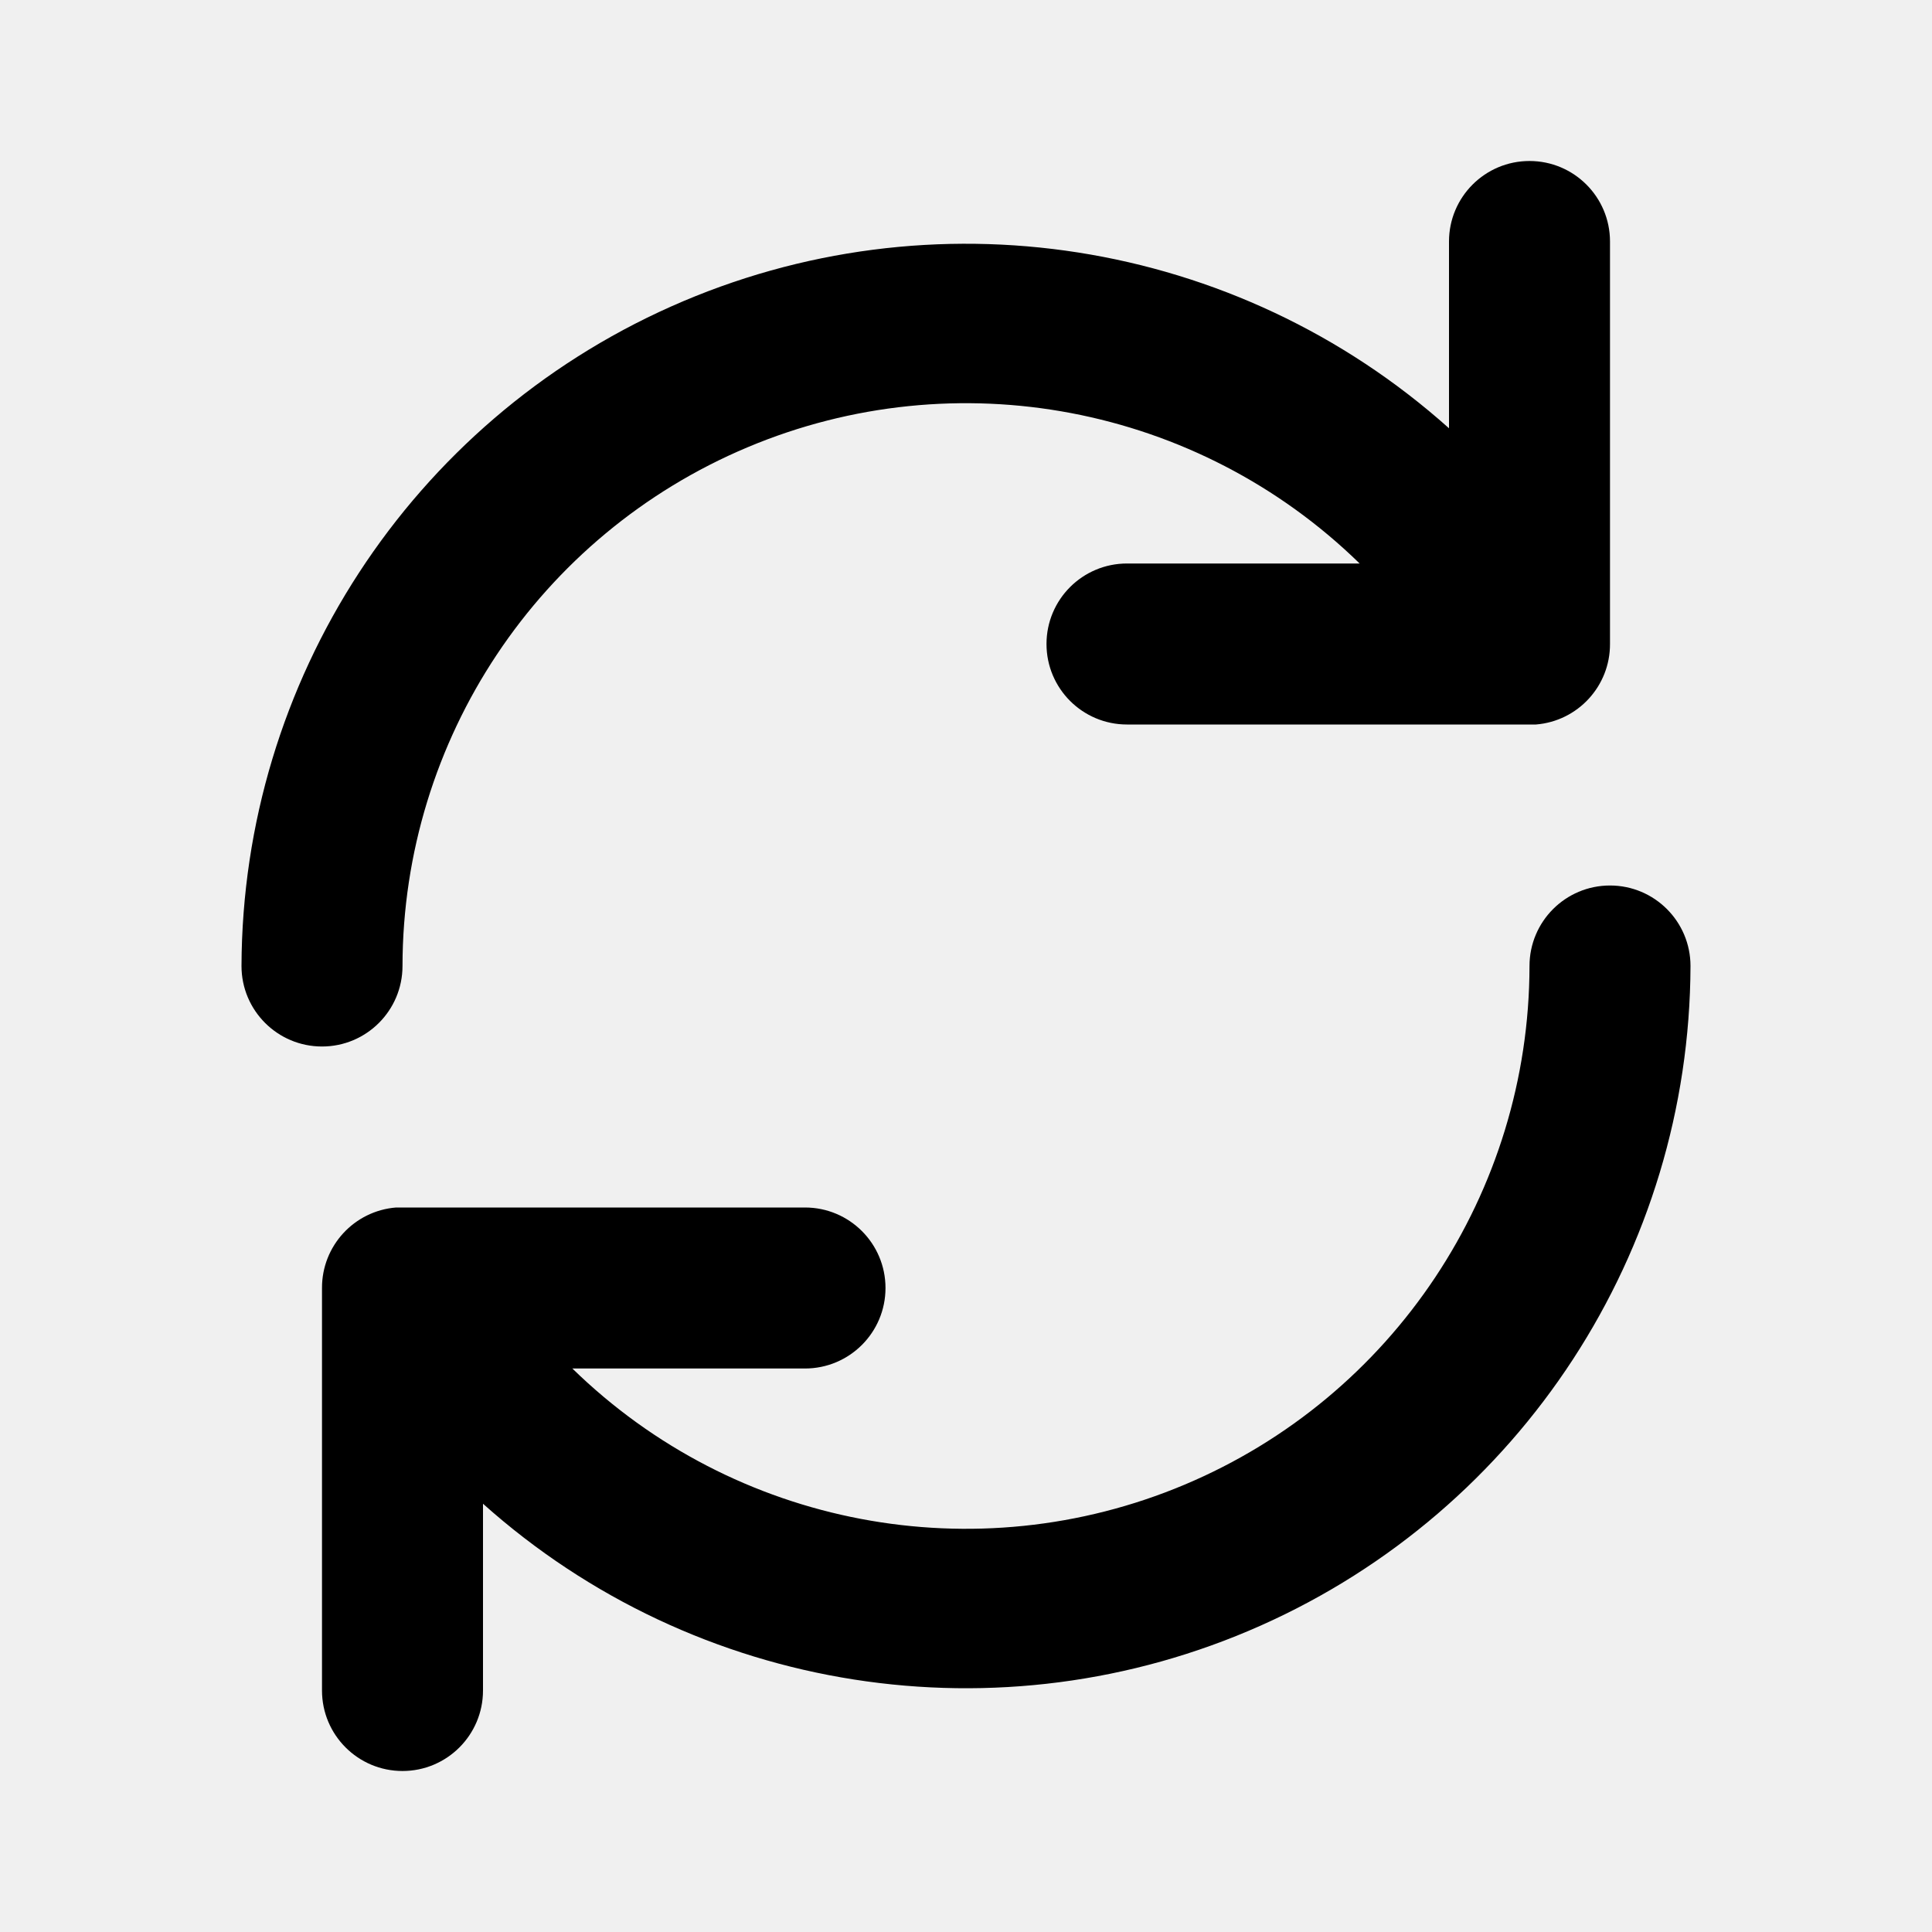
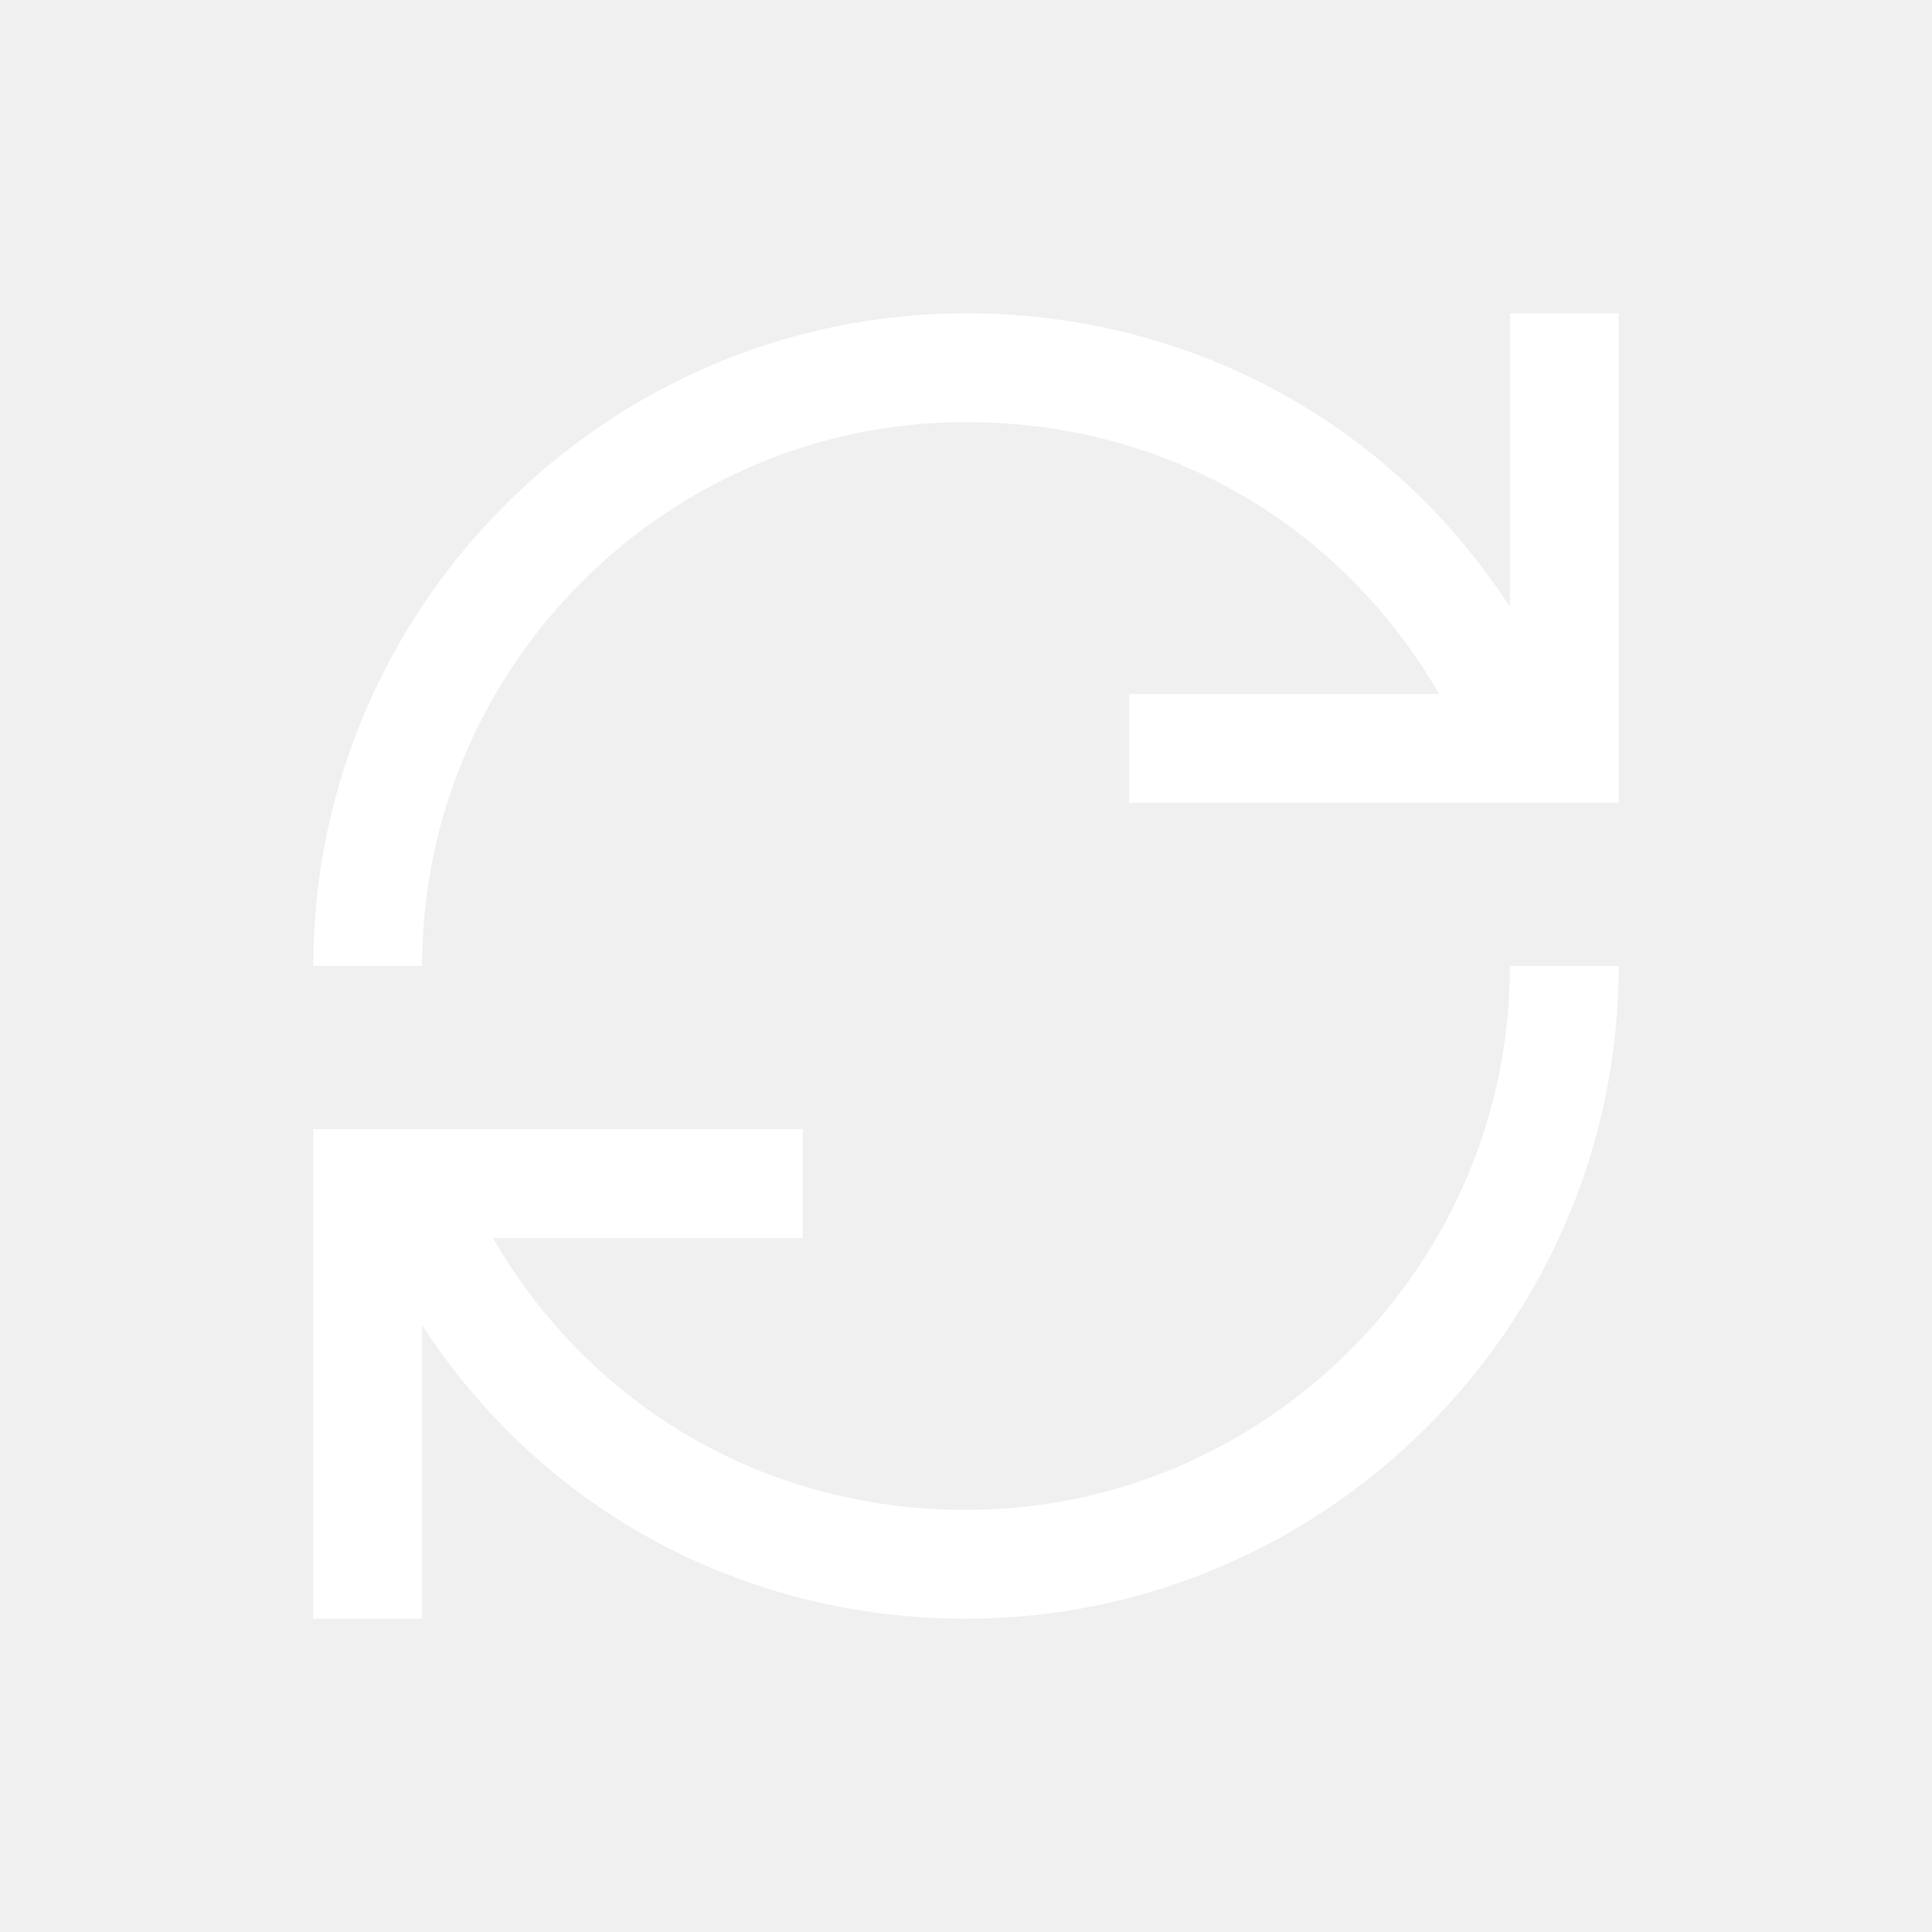
- <svg xmlns="http://www.w3.org/2000/svg" fill="#000000" width="800px" height="800px" viewBox="0 0 24 24" id="update" class="icon glyph">
-   <path d="M5,12A7,7,0,0,1,16.89,7H14a1,1,0,0,0,0,2h5.08A1,1,0,0,0,20,8V3a1,1,0,0,0-2,0V5.32A9,9,0,0,0,3,12a1,1,0,0,0,2,0Z" />
-   <path d="M20,11a1,1,0,0,0-1,1A7,7,0,0,1,7.11,17H10a1,1,0,0,0,0-2H4.92A1,1,0,0,0,4,16v5a1,1,0,0,0,2,0V18.68A9,9,0,0,0,21,12,1,1,0,0,0,20,11Z" />
+ <svg xmlns="http://www.w3.org/2000/svg" fill="#ffffff" height="64px" width="64px" version="1.1" id="XMLID_218_" viewBox="-5.76 -5.76 35.52 35.52" enable-background="new 0 0 24 24" xml:space="preserve" stroke="#ffffff" stroke-width="0">
+   <g id="SVGRepo_bgCarrier" stroke-width="0" />
+   <g id="SVGRepo_tracerCarrier" stroke-linecap="round" stroke-linejoin="round" stroke="#CCCCCC" stroke-width="0.048" />
+   <g id="SVGRepo_iconCarrier">
+     <g id="update">
+       <g>
+         <path d="M12,24c-4.1,0-7.8-2-10-5.4V24H0v-9h9v2H3.3c1.8,3.1,5,5,8.7,5c5.5,0,10-4.5,10-10h2C24,18.6,18.6,24,12,24z M2,12H0 C0,5.4,5.4,0,12,0c4.1,0,7.8,2,10,5.4V0h2v9h-9V7h5.7c-1.8-3.1-5-5-8.7-5C6.5,2,2,6.5,2,12z" />
+       </g>
+     </g>
+   </g>
</svg>
